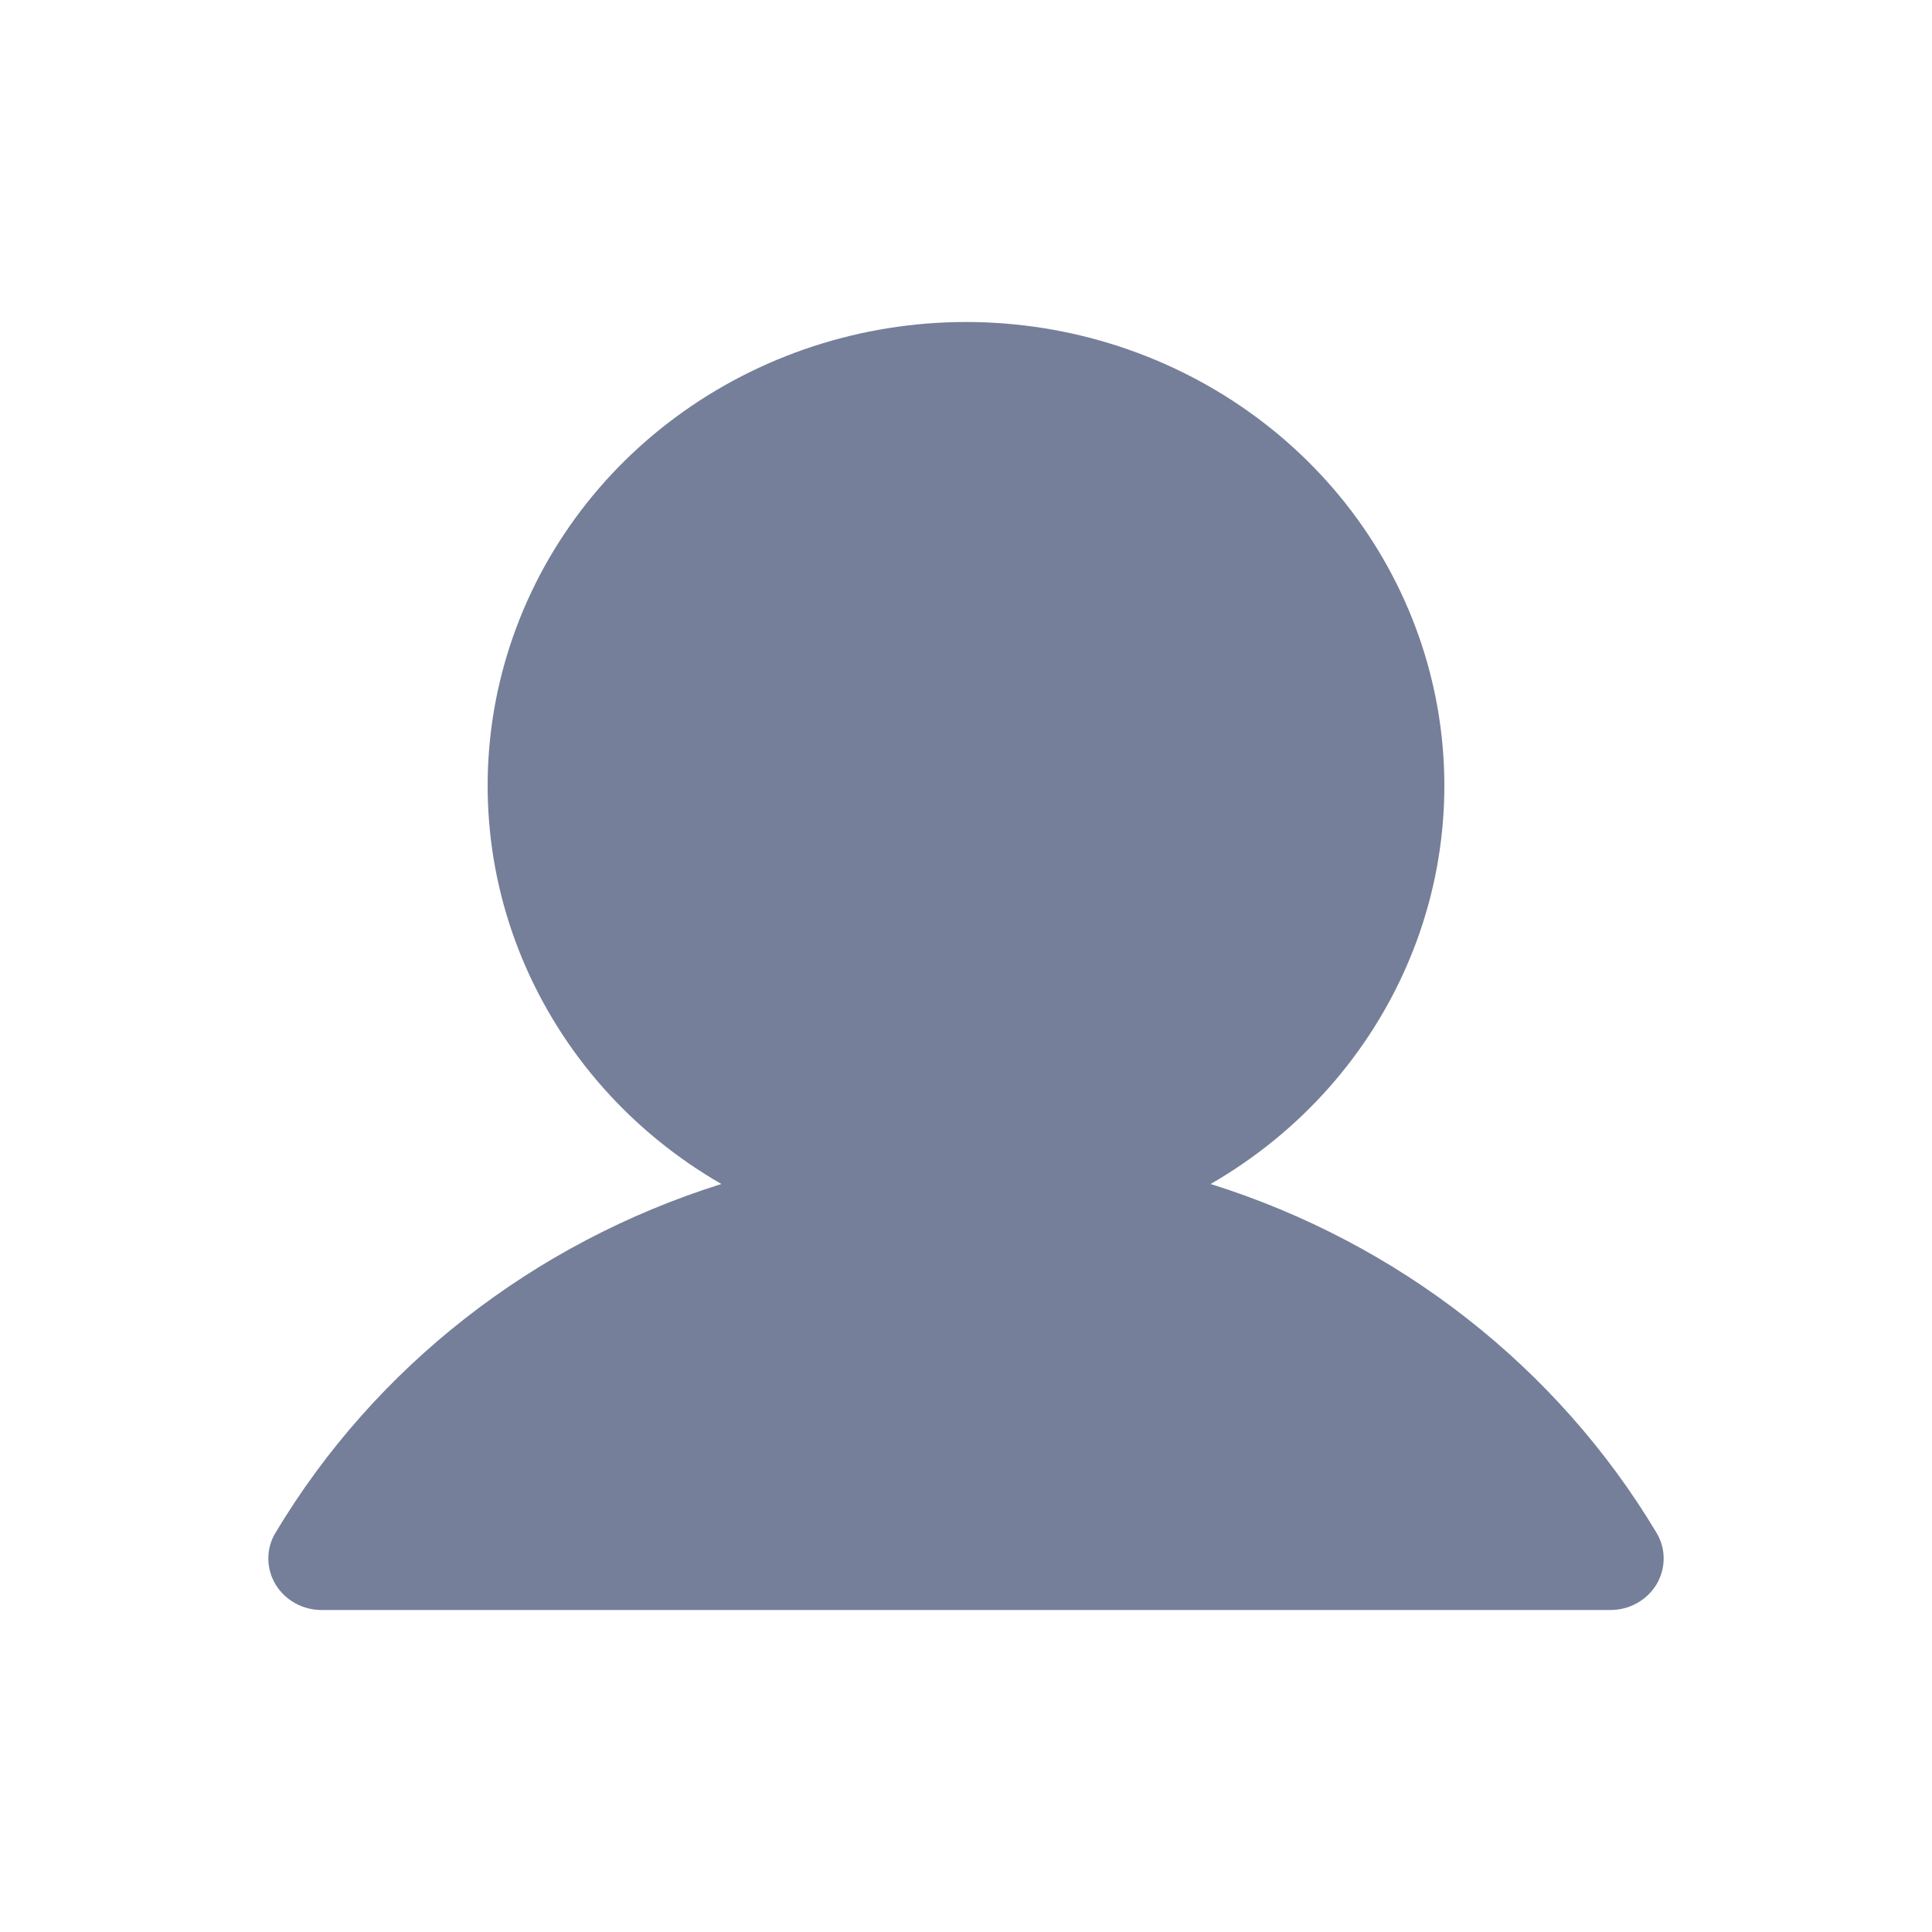
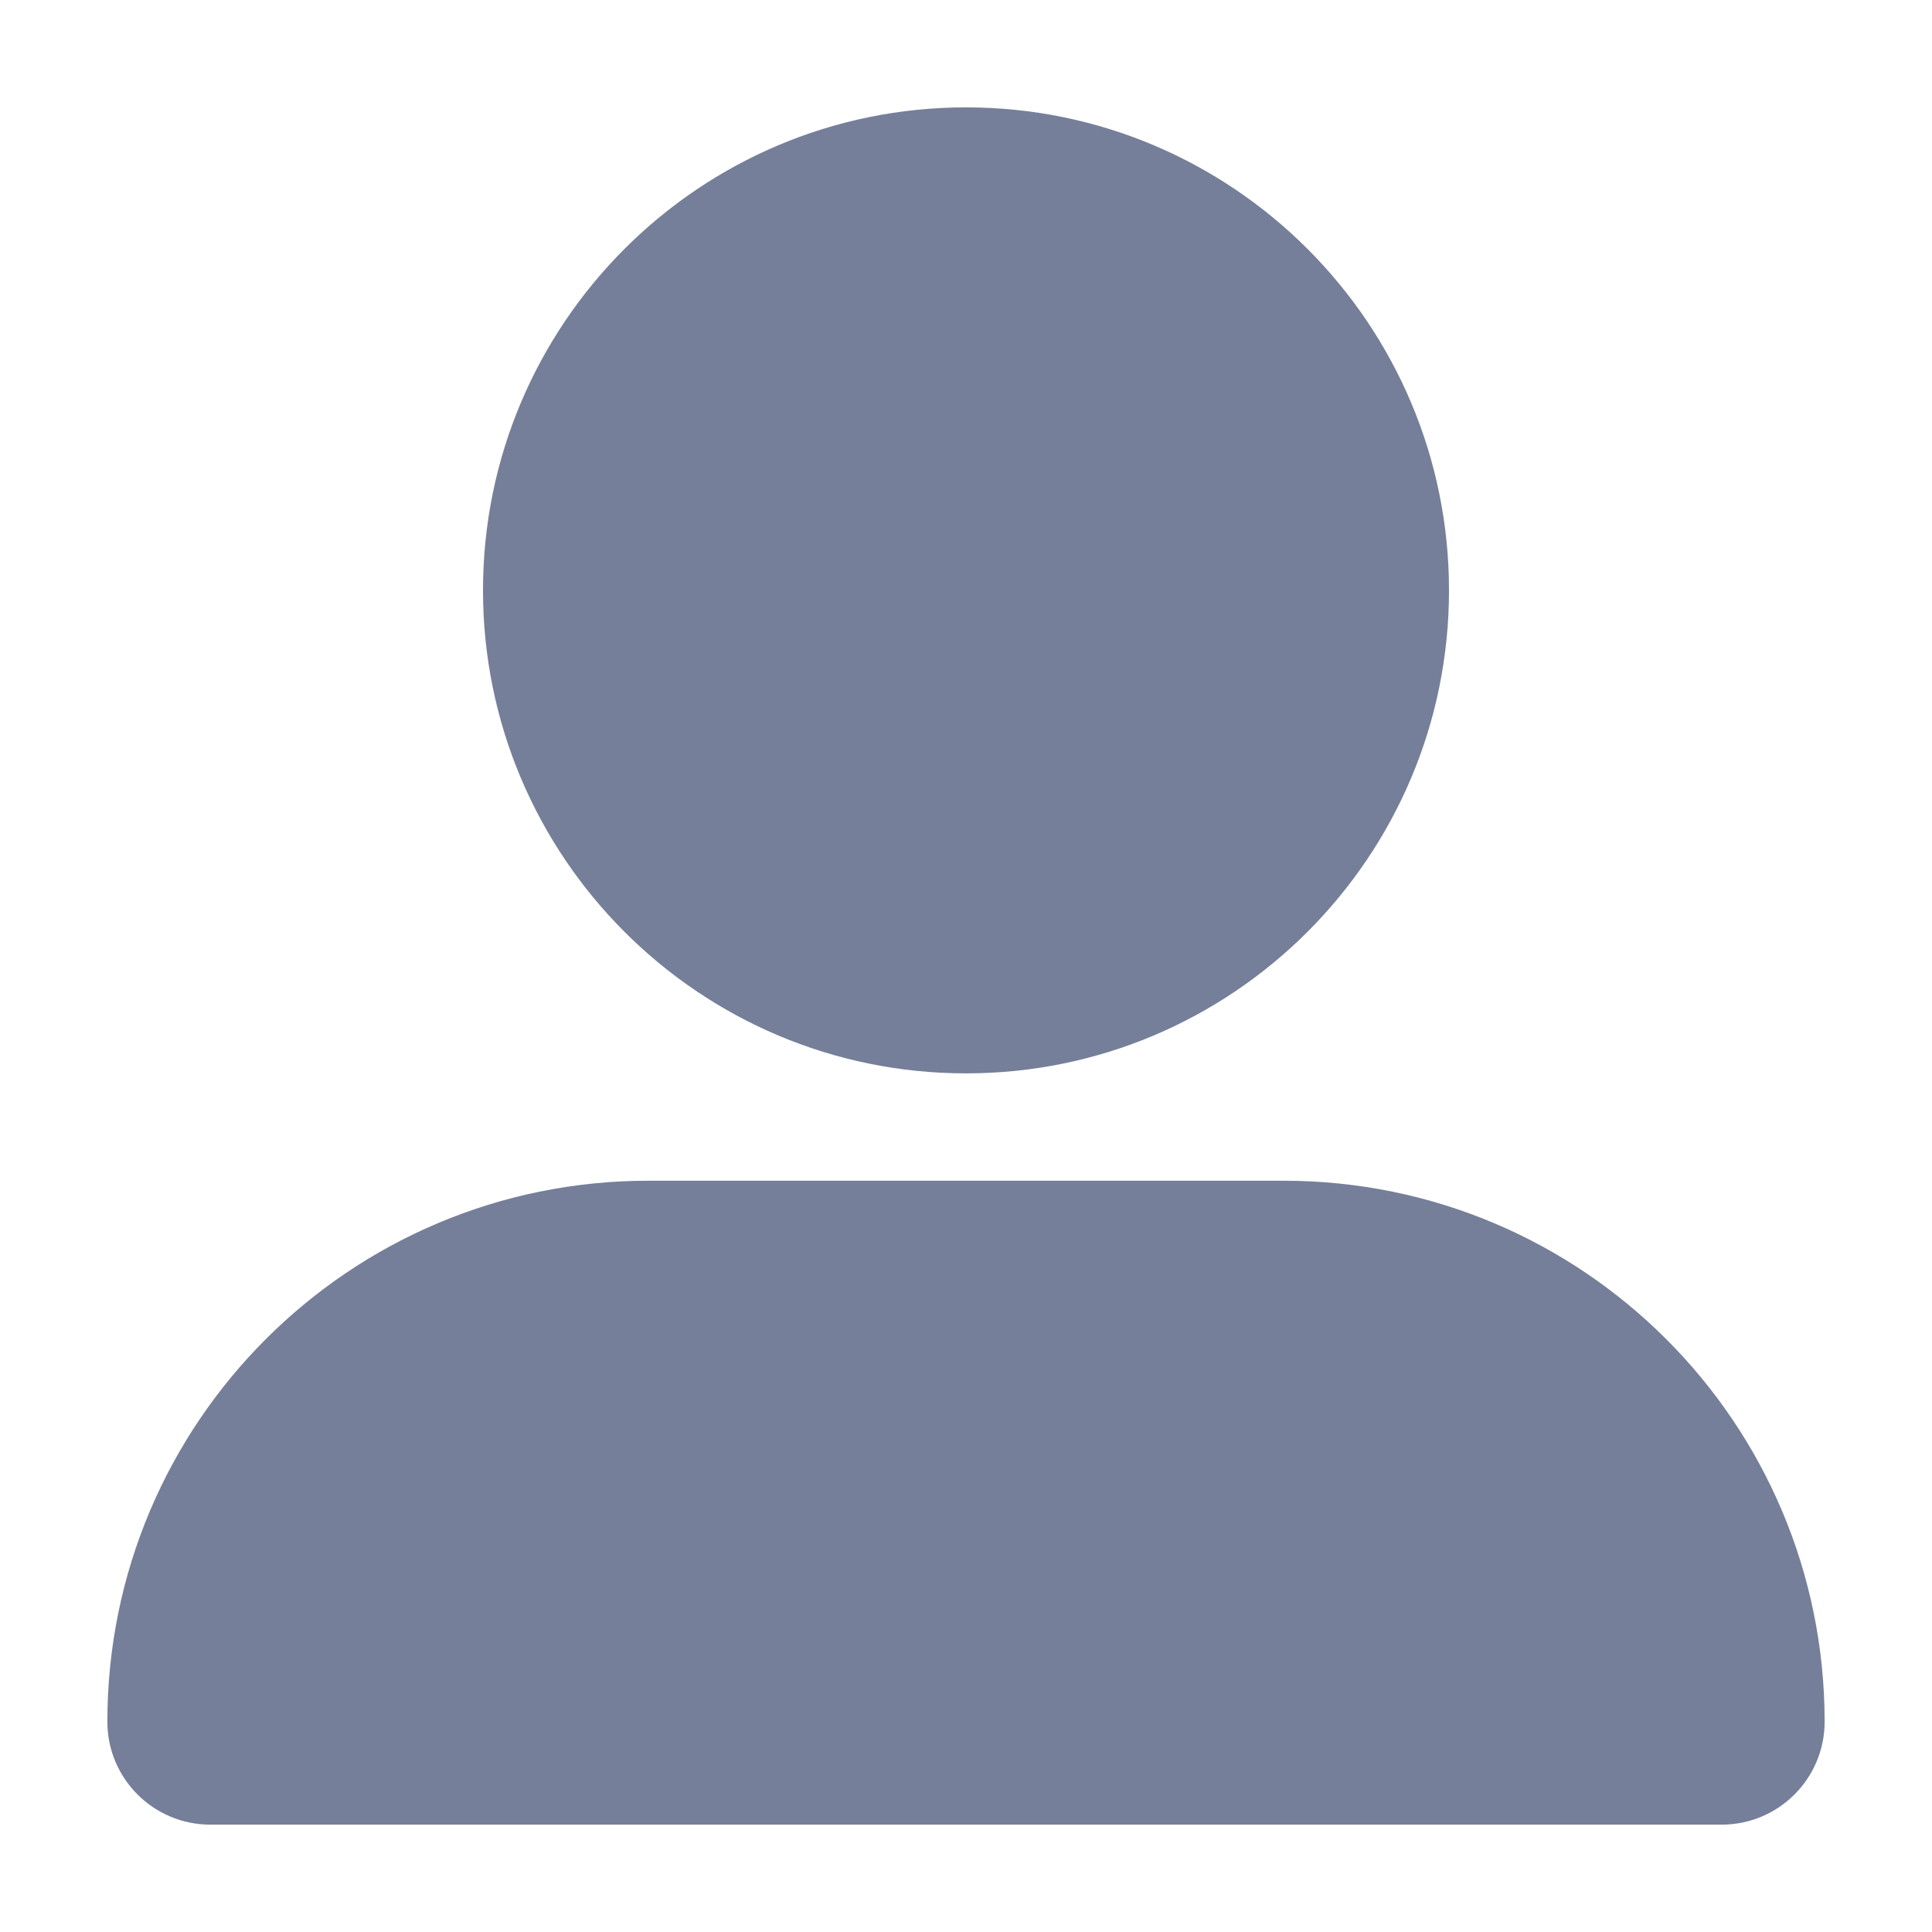
- <svg xmlns="http://www.w3.org/2000/svg" width="18" height="18" viewBox="0 0 18 18" fill="none">
-   <path d="M15.433 14.28C14.509 12.737 13.03 11.58 11.279 11.031C12.118 10.548 12.769 9.811 13.134 8.933C13.499 8.056 13.556 7.086 13.297 6.174C13.038 5.262 12.478 4.457 11.701 3.884C10.925 3.311 9.976 3 9 3C8.024 3 7.075 3.311 6.299 3.884C5.522 4.457 4.962 5.262 4.703 6.174C4.444 7.086 4.501 8.056 4.866 8.933C5.231 9.811 5.882 10.548 6.721 11.031C4.97 11.58 3.491 12.737 2.567 14.28C2.523 14.352 2.5 14.435 2.5 14.52C2.5 14.604 2.523 14.687 2.566 14.76C2.61 14.833 2.672 14.893 2.747 14.935C2.823 14.978 2.908 15 2.995 15L15.005 15C15.092 15 15.177 14.978 15.252 14.936C15.328 14.893 15.39 14.833 15.434 14.76C15.477 14.687 15.5 14.604 15.5 14.52C15.5 14.435 15.477 14.353 15.433 14.28L15.433 14.28Z" fill="#757F99" />
+ <svg xmlns="http://www.w3.org/2000/svg" width="14" height="14" viewBox="0 0 14 14" fill="none">
+   <path d="M7 7.778C8.932 7.778 10.5 6.21 10.5 4.278C10.5 2.346 8.932 0.778 7 0.778C5.068 0.778 3.5 2.346 3.5 4.278C3.5 6.21 5.068 7.778 7 7.778ZM4.698 8.556C2.533 8.556 0.778 10.31 0.778 12.476C0.778 12.889 1.113 13.222 1.524 13.222H12.476C12.889 13.222 13.222 12.887 13.222 12.476C13.222 10.31 11.467 8.556 9.302 8.556H4.698Z" fill="#757F99" />
</svg>
